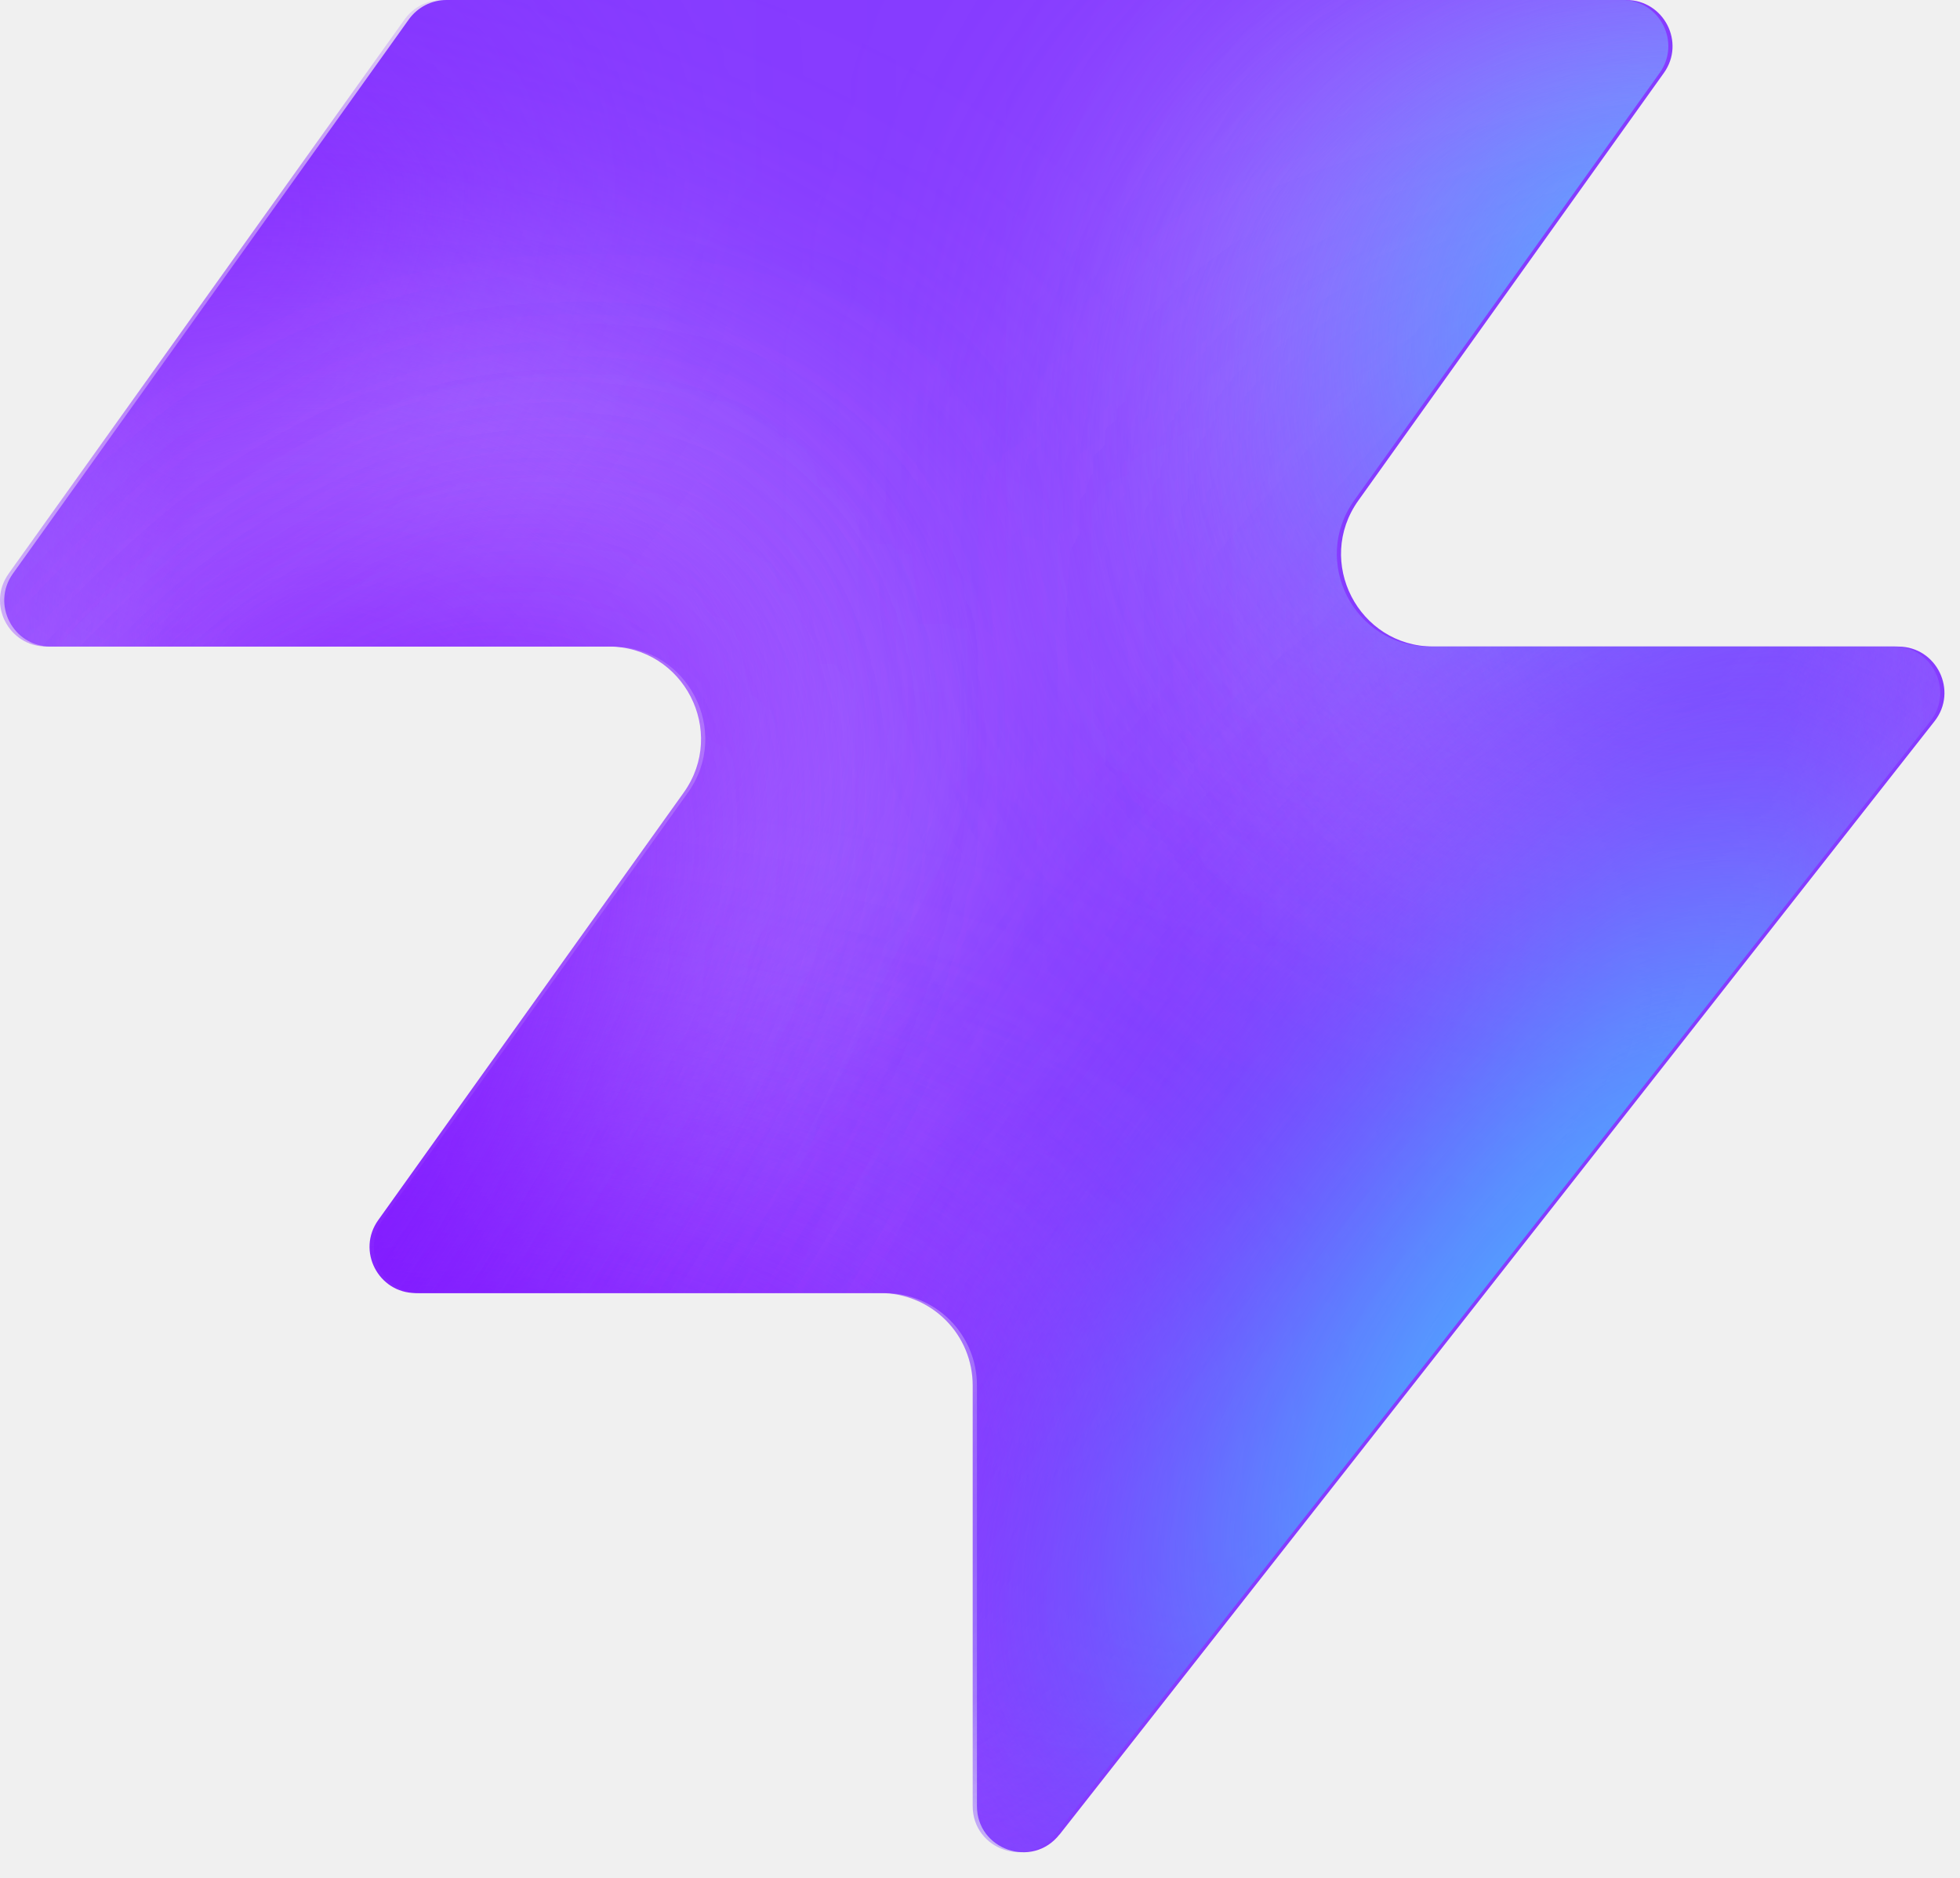
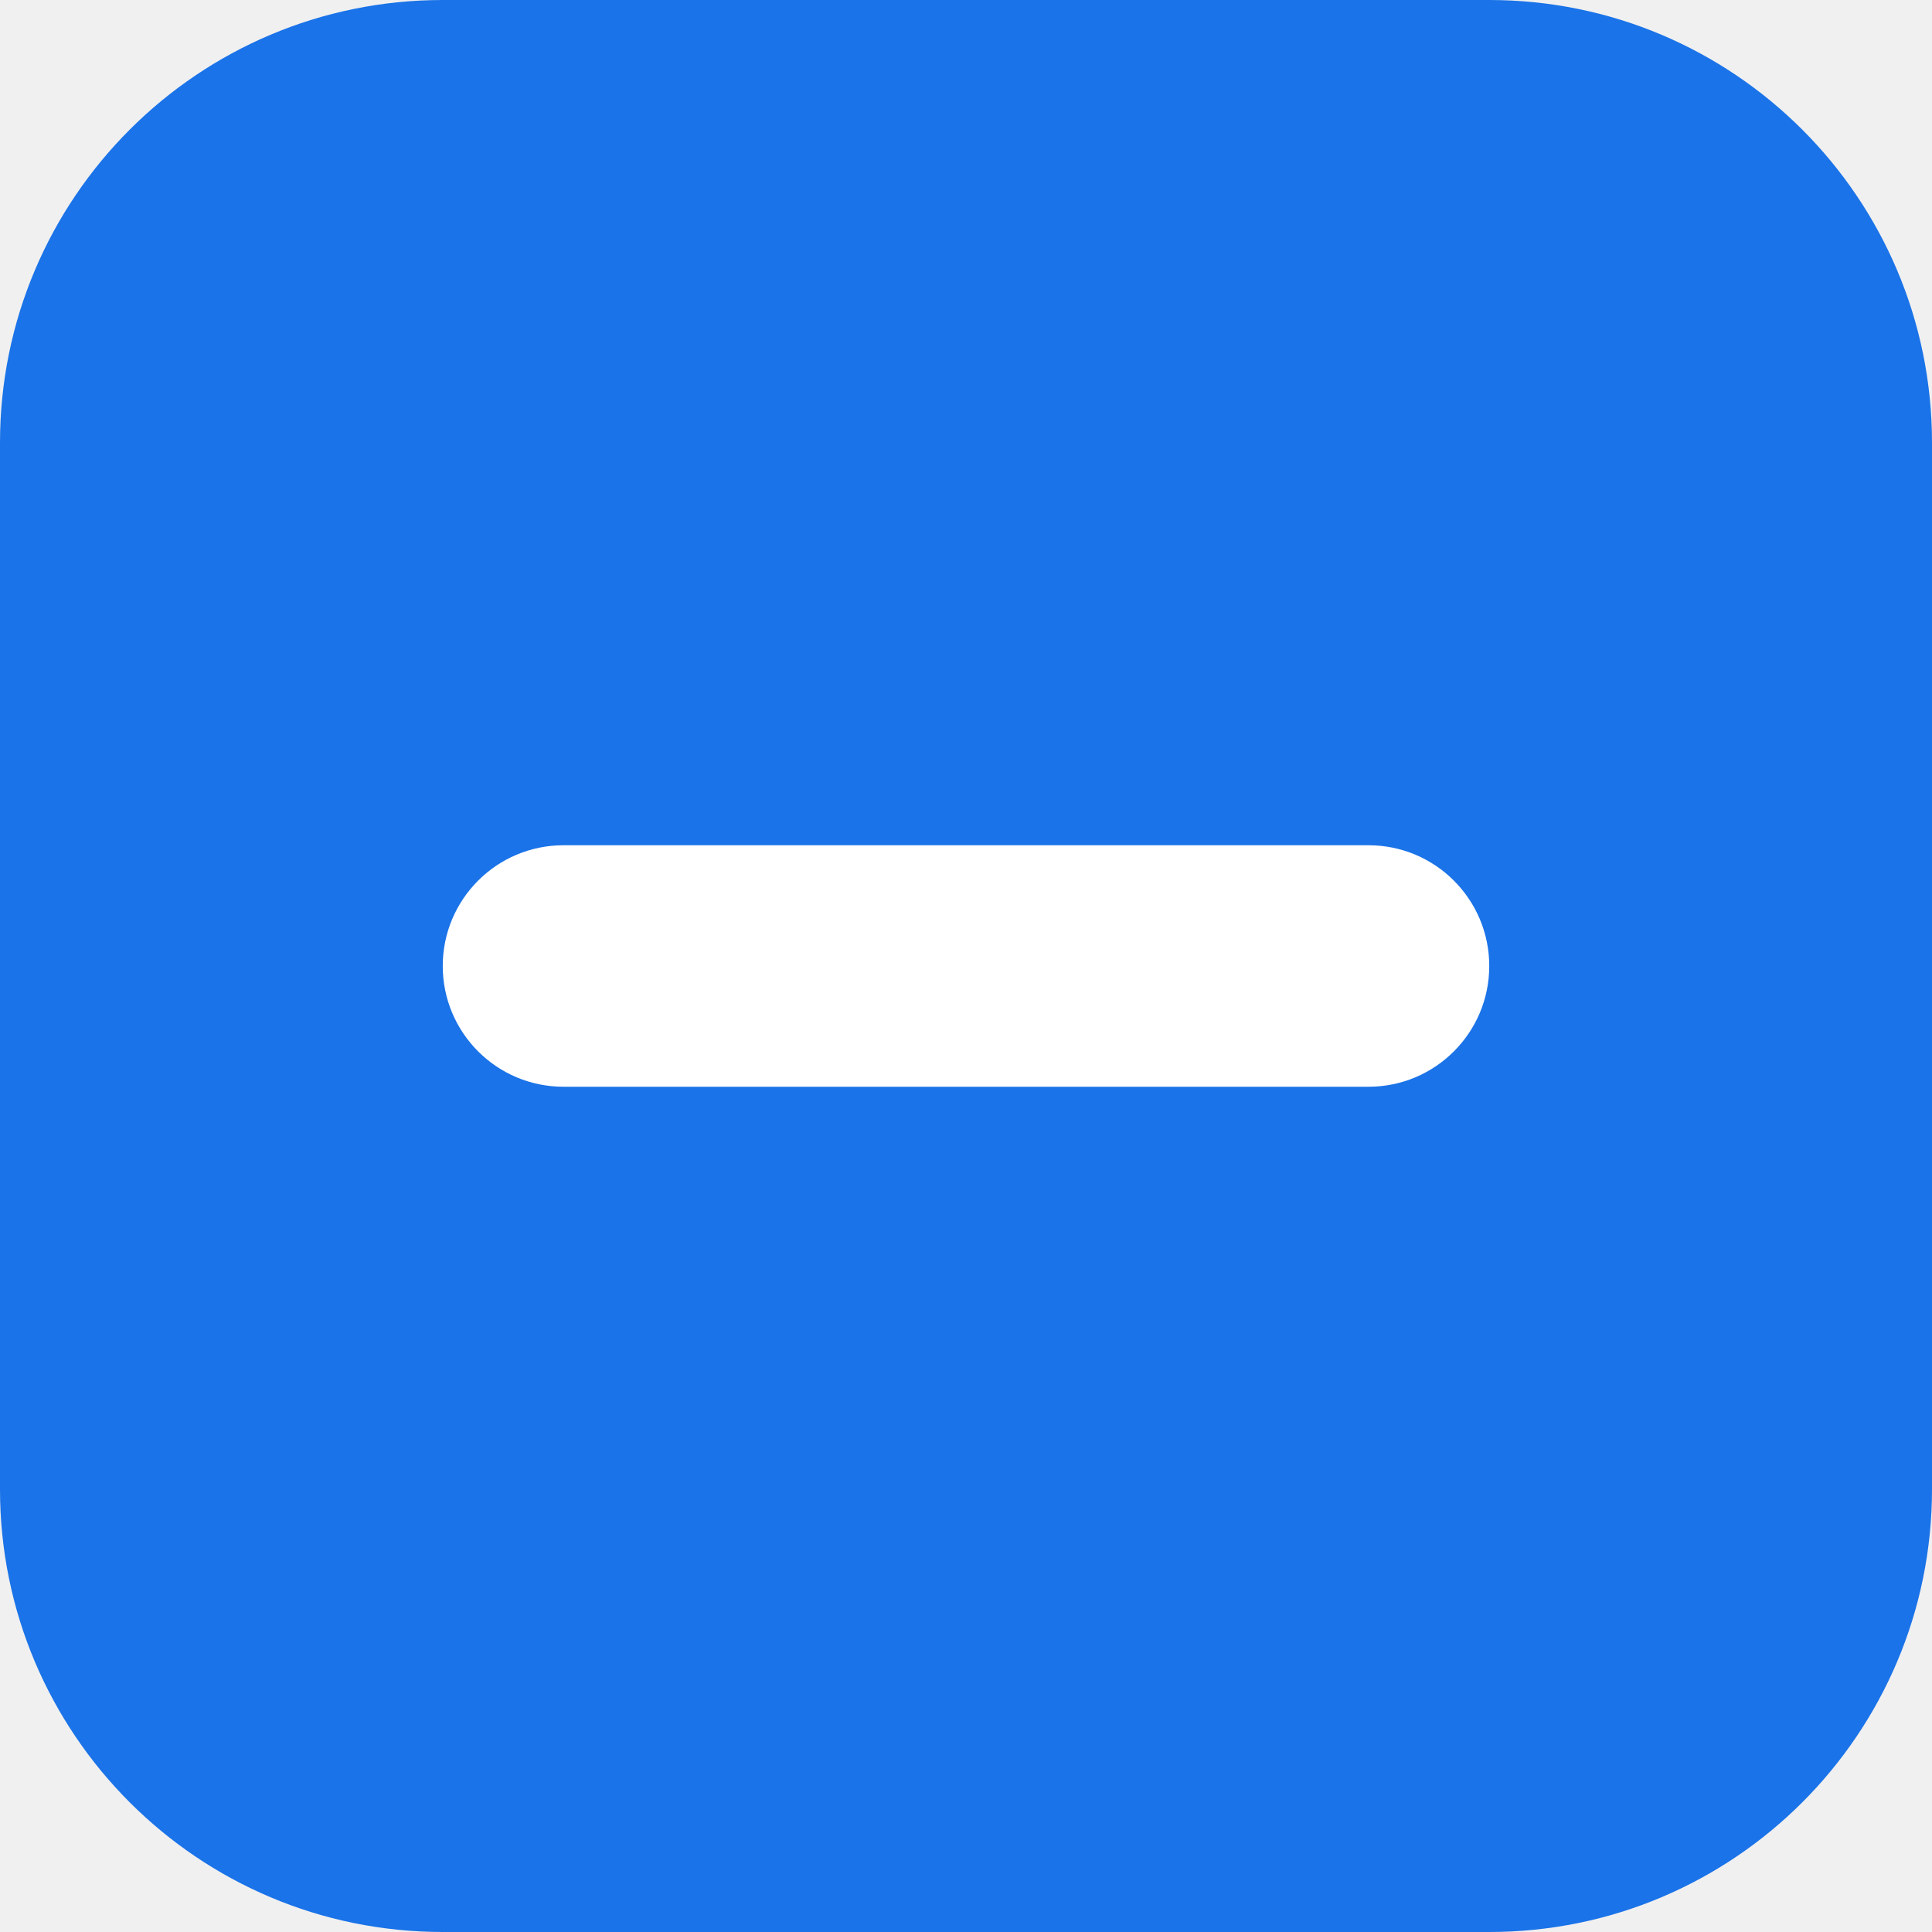
- <svg xmlns="http://www.w3.org/2000/svg" width="48" height="46" fill="none" viewBox="0 0 48 46">
-   <path fill="#863bff" d="M25.946 44.938c-.664.845-2.021.375-2.021-.698V33.937a2.26 2.26 0 0 0-2.262-2.262H10.287c-.92 0-1.456-1.04-.92-1.788l7.48-10.471c1.07-1.497 0-3.578-1.842-3.578H1.237c-.92 0-1.456-1.04-.92-1.788L10.013.474c.214-.297.556-.474.92-.474h28.894c.92 0 1.456 1.04.92 1.788l-7.48 10.471c-1.07 1.498 0 3.579 1.842 3.579h11.377c.943 0 1.473 1.088.89 1.83L25.947 44.94z" style="fill:#863bff;fill:color(display-p3 .525 .23 1);fill-opacity:1" />
-   <mask id="a" width="48" height="46" x="0" y="0" maskUnits="userSpaceOnUse" style="mask-type:alpha">
-     <path fill="#000" d="M25.842 44.938c-.664.844-2.021.375-2.021-.698V33.937a2.26 2.26 0 0 0-2.262-2.262H10.183c-.92 0-1.456-1.04-.92-1.788l7.48-10.471c1.07-1.498 0-3.579-1.842-3.579H1.133c-.92 0-1.456-1.04-.92-1.787L9.91.473c.214-.297.556-.474.92-.474h28.894c.92 0 1.456 1.04.92 1.788l-7.48 10.471c-1.07 1.498 0 3.578 1.842 3.578h11.377c.943 0 1.473 1.088.89 1.832L25.843 44.94z" style="fill:#000;fill-opacity:1" />
-   </mask>
-   <g mask="url(#a)">
-     <g filter="url(#b)">
-       <ellipse cx="5.508" cy="14.704" fill="#ede6ff" rx="5.508" ry="14.704" style="fill:#ede6ff;fill:color(display-p3 .927 .903 1);fill-opacity:1" transform="matrix(.00324 1 1 -.00324 -4.47 31.516)" />
-     </g>
-     <g filter="url(#c)">
-       <ellipse cx="10.399" cy="29.851" fill="#ede6ff" rx="10.399" ry="29.851" style="fill:#ede6ff;fill:color(display-p3 .927 .903 1);fill-opacity:1" transform="matrix(.00324 1 1 -.00324 -39.328 7.883)" />
-     </g>
-     <g filter="url(#d)">
-       <ellipse cx="5.508" cy="30.487" fill="#7e14ff" rx="5.508" ry="30.487" style="fill:#7e14ff;fill:color(display-p3 .492 .077 1);fill-opacity:1" transform="rotate(89.814 -25.913 -14.639)scale(1 -1)" />
-     </g>
-     <g filter="url(#e)">
-       <ellipse cx="5.508" cy="30.599" fill="#7e14ff" rx="5.508" ry="30.599" style="fill:#7e14ff;fill:color(display-p3 .492 .077 1);fill-opacity:1" transform="rotate(89.814 -32.644 -3.334)scale(1 -1)" />
-     </g>
-     <g filter="url(#f)">
-       <ellipse cx="5.508" cy="30.599" fill="#7e14ff" rx="5.508" ry="30.599" style="fill:#7e14ff;fill:color(display-p3 .492 .077 1);fill-opacity:1" transform="matrix(.00324 1 1 -.00324 -34.34 30.47)" />
-     </g>
-     <g filter="url(#g)">
-       <ellipse cx="14.072" cy="22.078" fill="#ede6ff" rx="14.072" ry="22.078" style="fill:#ede6ff;fill:color(display-p3 .927 .903 1);fill-opacity:1" transform="rotate(93.35 24.506 48.493)scale(-1 1)" />
-     </g>
-     <g filter="url(#h)">
-       <ellipse cx="3.47" cy="21.501" fill="#7e14ff" rx="3.47" ry="21.501" style="fill:#7e14ff;fill:color(display-p3 .492 .077 1);fill-opacity:1" transform="rotate(89.009 28.708 47.59)scale(-1 1)" />
-     </g>
-     <g filter="url(#i)">
-       <ellipse cx="3.47" cy="21.501" fill="#7e14ff" rx="3.47" ry="21.501" style="fill:#7e14ff;fill:color(display-p3 .492 .077 1);fill-opacity:1" transform="rotate(89.009 28.708 47.59)scale(-1 1)" />
-     </g>
-     <g filter="url(#j)">
-       <ellipse cx=".387" cy="8.972" fill="#7e14ff" rx="4.407" ry="29.108" style="fill:#7e14ff;fill:color(display-p3 .492 .077 1);fill-opacity:1" transform="rotate(39.51 .387 8.972)" />
-     </g>
-     <g filter="url(#k)">
-       <ellipse cx="47.523" cy="-6.092" fill="#7e14ff" rx="4.407" ry="29.108" style="fill:#7e14ff;fill:color(display-p3 .492 .077 1);fill-opacity:1" transform="rotate(37.892 47.523 -6.092)" />
-     </g>
-     <g filter="url(#l)">
-       <ellipse cx="41.412" cy="6.333" fill="#47bfff" rx="5.971" ry="9.665" style="fill:#47bfff;fill:color(display-p3 .28 .748 1);fill-opacity:1" transform="rotate(37.892 41.412 6.333)" />
-     </g>
-     <g filter="url(#m)">
-       <ellipse cx="-1.879" cy="38.332" fill="#7e14ff" rx="4.407" ry="29.108" style="fill:#7e14ff;fill:color(display-p3 .492 .077 1);fill-opacity:1" transform="rotate(37.892 -1.88 38.332)" />
-     </g>
-     <g filter="url(#n)">
-       <ellipse cx="-1.879" cy="38.332" fill="#7e14ff" rx="4.407" ry="29.108" style="fill:#7e14ff;fill:color(display-p3 .492 .077 1);fill-opacity:1" transform="rotate(37.892 -1.88 38.332)" />
-     </g>
-     <g filter="url(#o)">
-       <ellipse cx="35.651" cy="29.907" fill="#7e14ff" rx="4.407" ry="29.108" style="fill:#7e14ff;fill:color(display-p3 .492 .077 1);fill-opacity:1" transform="rotate(37.892 35.651 29.907)" />
-     </g>
-     <g filter="url(#p)">
-       <ellipse cx="38.418" cy="32.4" fill="#47bfff" rx="5.971" ry="15.297" style="fill:#47bfff;fill:color(display-p3 .28 .748 1);fill-opacity:1" transform="rotate(37.892 38.418 32.4)" />
-     </g>
-   </g>
-   <defs>
-     <filter id="b" width="60.045" height="41.654" x="-19.77" y="16.149" color-interpolation-filters="sRGB" filterUnits="userSpaceOnUse">
-       <feFlood flood-opacity="0" result="BackgroundImageFix" />
-       <feBlend in="SourceGraphic" in2="BackgroundImageFix" result="shape" />
-       <feGaussianBlur result="effect1_foregroundBlur_2002_17158" stdDeviation="7.659" />
-     </filter>
-     <filter id="c" width="90.34" height="51.437" x="-54.613" y="-7.533" color-interpolation-filters="sRGB" filterUnits="userSpaceOnUse">
-       <feFlood flood-opacity="0" result="BackgroundImageFix" />
-       <feBlend in="SourceGraphic" in2="BackgroundImageFix" result="shape" />
-       <feGaussianBlur result="effect1_foregroundBlur_2002_17158" stdDeviation="7.659" />
-     </filter>
-     <filter id="d" width="79.355" height="29.4" x="-49.64" y="2.03" color-interpolation-filters="sRGB" filterUnits="userSpaceOnUse">
-       <feFlood flood-opacity="0" result="BackgroundImageFix" />
-       <feBlend in="SourceGraphic" in2="BackgroundImageFix" result="shape" />
-       <feGaussianBlur result="effect1_foregroundBlur_2002_17158" stdDeviation="4.596" />
-     </filter>
-     <filter id="e" width="79.579" height="29.4" x="-45.045" y="20.029" color-interpolation-filters="sRGB" filterUnits="userSpaceOnUse">
-       <feFlood flood-opacity="0" result="BackgroundImageFix" />
-       <feBlend in="SourceGraphic" in2="BackgroundImageFix" result="shape" />
-       <feGaussianBlur result="effect1_foregroundBlur_2002_17158" stdDeviation="4.596" />
-     </filter>
-     <filter id="f" width="79.579" height="29.4" x="-43.513" y="21.178" color-interpolation-filters="sRGB" filterUnits="userSpaceOnUse">
-       <feFlood flood-opacity="0" result="BackgroundImageFix" />
-       <feBlend in="SourceGraphic" in2="BackgroundImageFix" result="shape" />
-       <feGaussianBlur result="effect1_foregroundBlur_2002_17158" stdDeviation="4.596" />
-     </filter>
-     <filter id="g" width="74.749" height="58.852" x="15.756" y="-17.901" color-interpolation-filters="sRGB" filterUnits="userSpaceOnUse">
-       <feFlood flood-opacity="0" result="BackgroundImageFix" />
-       <feBlend in="SourceGraphic" in2="BackgroundImageFix" result="shape" />
-       <feGaussianBlur result="effect1_foregroundBlur_2002_17158" stdDeviation="7.659" />
-     </filter>
-     <filter id="h" width="61.377" height="25.362" x="23.548" y="2.284" color-interpolation-filters="sRGB" filterUnits="userSpaceOnUse">
-       <feFlood flood-opacity="0" result="BackgroundImageFix" />
-       <feBlend in="SourceGraphic" in2="BackgroundImageFix" result="shape" />
-       <feGaussianBlur result="effect1_foregroundBlur_2002_17158" stdDeviation="4.596" />
-     </filter>
-     <filter id="i" width="61.377" height="25.362" x="23.548" y="2.284" color-interpolation-filters="sRGB" filterUnits="userSpaceOnUse">
-       <feFlood flood-opacity="0" result="BackgroundImageFix" />
-       <feBlend in="SourceGraphic" in2="BackgroundImageFix" result="shape" />
-       <feGaussianBlur result="effect1_foregroundBlur_2002_17158" stdDeviation="4.596" />
-     </filter>
-     <filter id="j" width="56.045" height="63.649" x="-27.636" y="-22.853" color-interpolation-filters="sRGB" filterUnits="userSpaceOnUse">
-       <feFlood flood-opacity="0" result="BackgroundImageFix" />
-       <feBlend in="SourceGraphic" in2="BackgroundImageFix" result="shape" />
-       <feGaussianBlur result="effect1_foregroundBlur_2002_17158" stdDeviation="4.596" />
-     </filter>
-     <filter id="k" width="54.814" height="64.646" x="20.116" y="-38.415" color-interpolation-filters="sRGB" filterUnits="userSpaceOnUse">
-       <feFlood flood-opacity="0" result="BackgroundImageFix" />
-       <feBlend in="SourceGraphic" in2="BackgroundImageFix" result="shape" />
-       <feGaussianBlur result="effect1_foregroundBlur_2002_17158" stdDeviation="4.596" />
-     </filter>
-     <filter id="l" width="33.541" height="35.313" x="24.641" y="-11.323" color-interpolation-filters="sRGB" filterUnits="userSpaceOnUse">
-       <feFlood flood-opacity="0" result="BackgroundImageFix" />
-       <feBlend in="SourceGraphic" in2="BackgroundImageFix" result="shape" />
-       <feGaussianBlur result="effect1_foregroundBlur_2002_17158" stdDeviation="4.596" />
-     </filter>
-     <filter id="m" width="54.814" height="64.646" x="-29.286" y="6.009" color-interpolation-filters="sRGB" filterUnits="userSpaceOnUse">
-       <feFlood flood-opacity="0" result="BackgroundImageFix" />
-       <feBlend in="SourceGraphic" in2="BackgroundImageFix" result="shape" />
-       <feGaussianBlur result="effect1_foregroundBlur_2002_17158" stdDeviation="4.596" />
-     </filter>
-     <filter id="n" width="54.814" height="64.646" x="-29.286" y="6.009" color-interpolation-filters="sRGB" filterUnits="userSpaceOnUse">
-       <feFlood flood-opacity="0" result="BackgroundImageFix" />
-       <feBlend in="SourceGraphic" in2="BackgroundImageFix" result="shape" />
-       <feGaussianBlur result="effect1_foregroundBlur_2002_17158" stdDeviation="4.596" />
-     </filter>
-     <filter id="o" width="54.814" height="64.646" x="8.244" y="-2.416" color-interpolation-filters="sRGB" filterUnits="userSpaceOnUse">
-       <feFlood flood-opacity="0" result="BackgroundImageFix" />
-       <feBlend in="SourceGraphic" in2="BackgroundImageFix" result="shape" />
-       <feGaussianBlur result="effect1_foregroundBlur_2002_17158" stdDeviation="4.596" />
-     </filter>
-     <filter id="p" width="39.409" height="43.623" x="18.713" y="10.588" color-interpolation-filters="sRGB" filterUnits="userSpaceOnUse">
-       <feFlood flood-opacity="0" result="BackgroundImageFix" />
-       <feBlend in="SourceGraphic" in2="BackgroundImageFix" result="shape" />
-       <feGaussianBlur result="effect1_foregroundBlur_2002_17158" stdDeviation="4.596" />
-     </filter>
-   </defs>
+ <svg xmlns="http://www.w3.org/2000/svg" width="48" height="48" viewBox="0 0 48 48">
+   <rect width="48" height="48" rx="11" fill="#1a73e8" />
+   <rect x="11" y="21" width="26" height="6" rx="3" fill="#ffffff" />
</svg>
